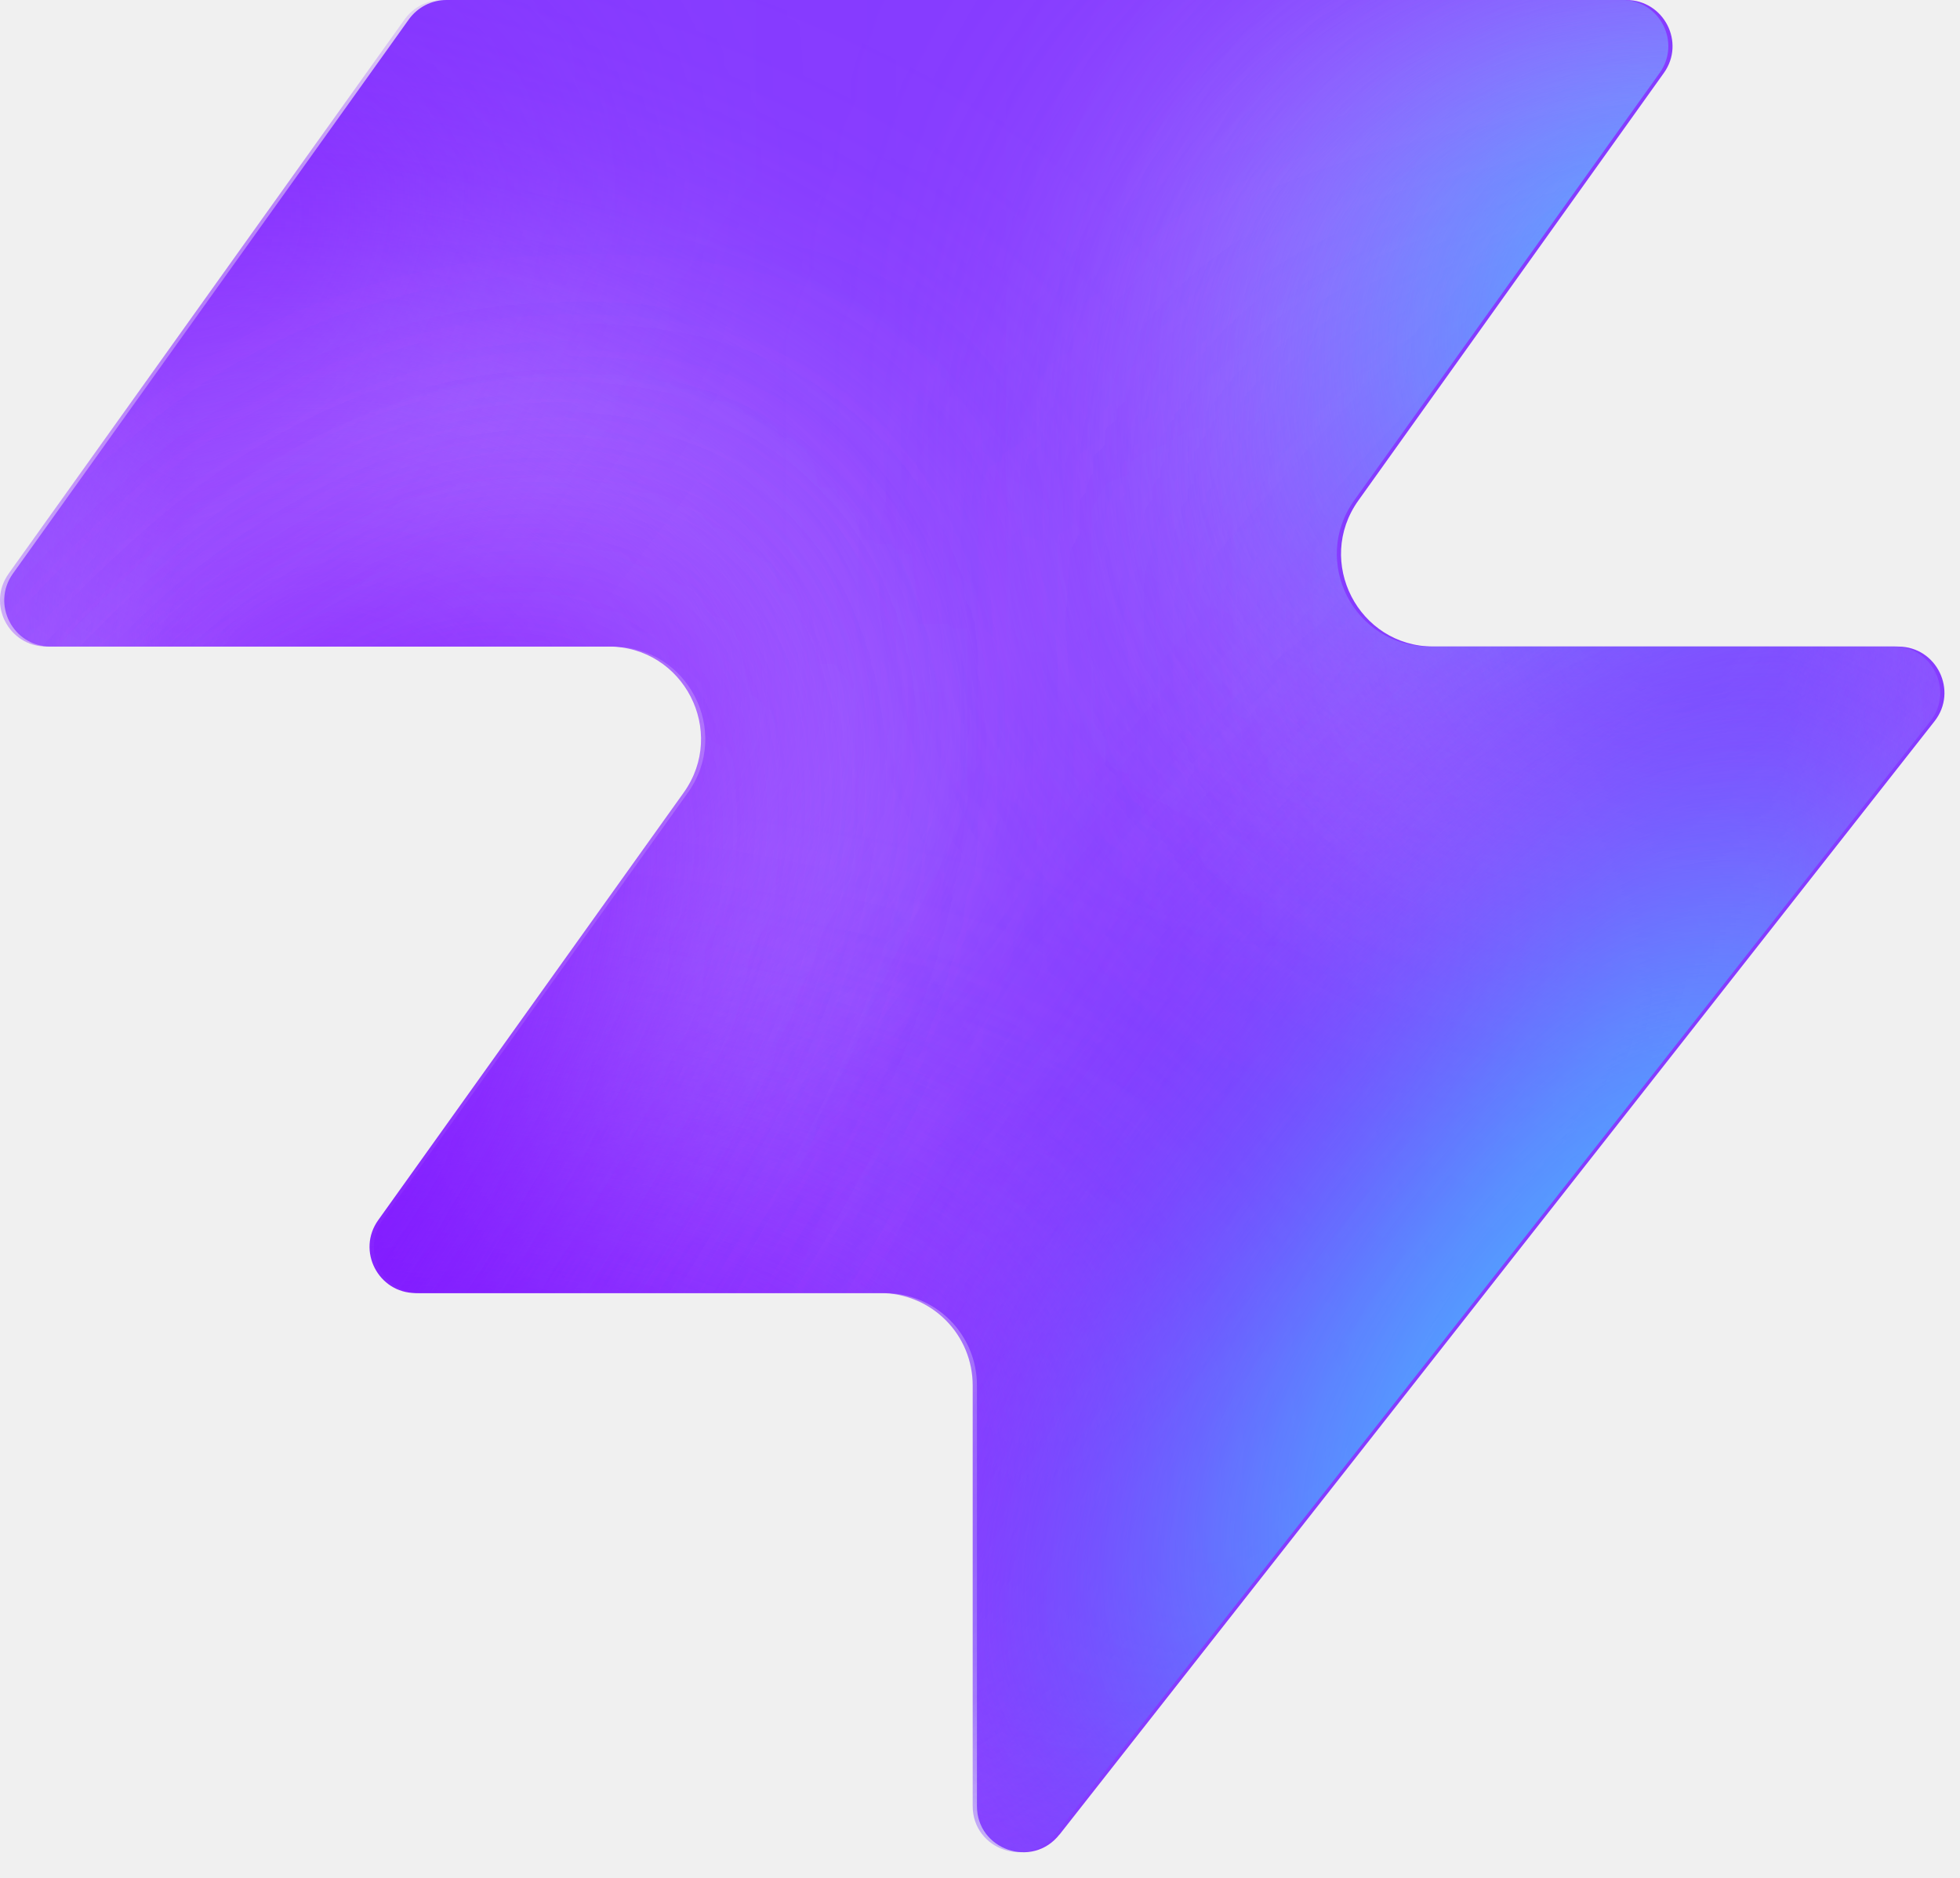
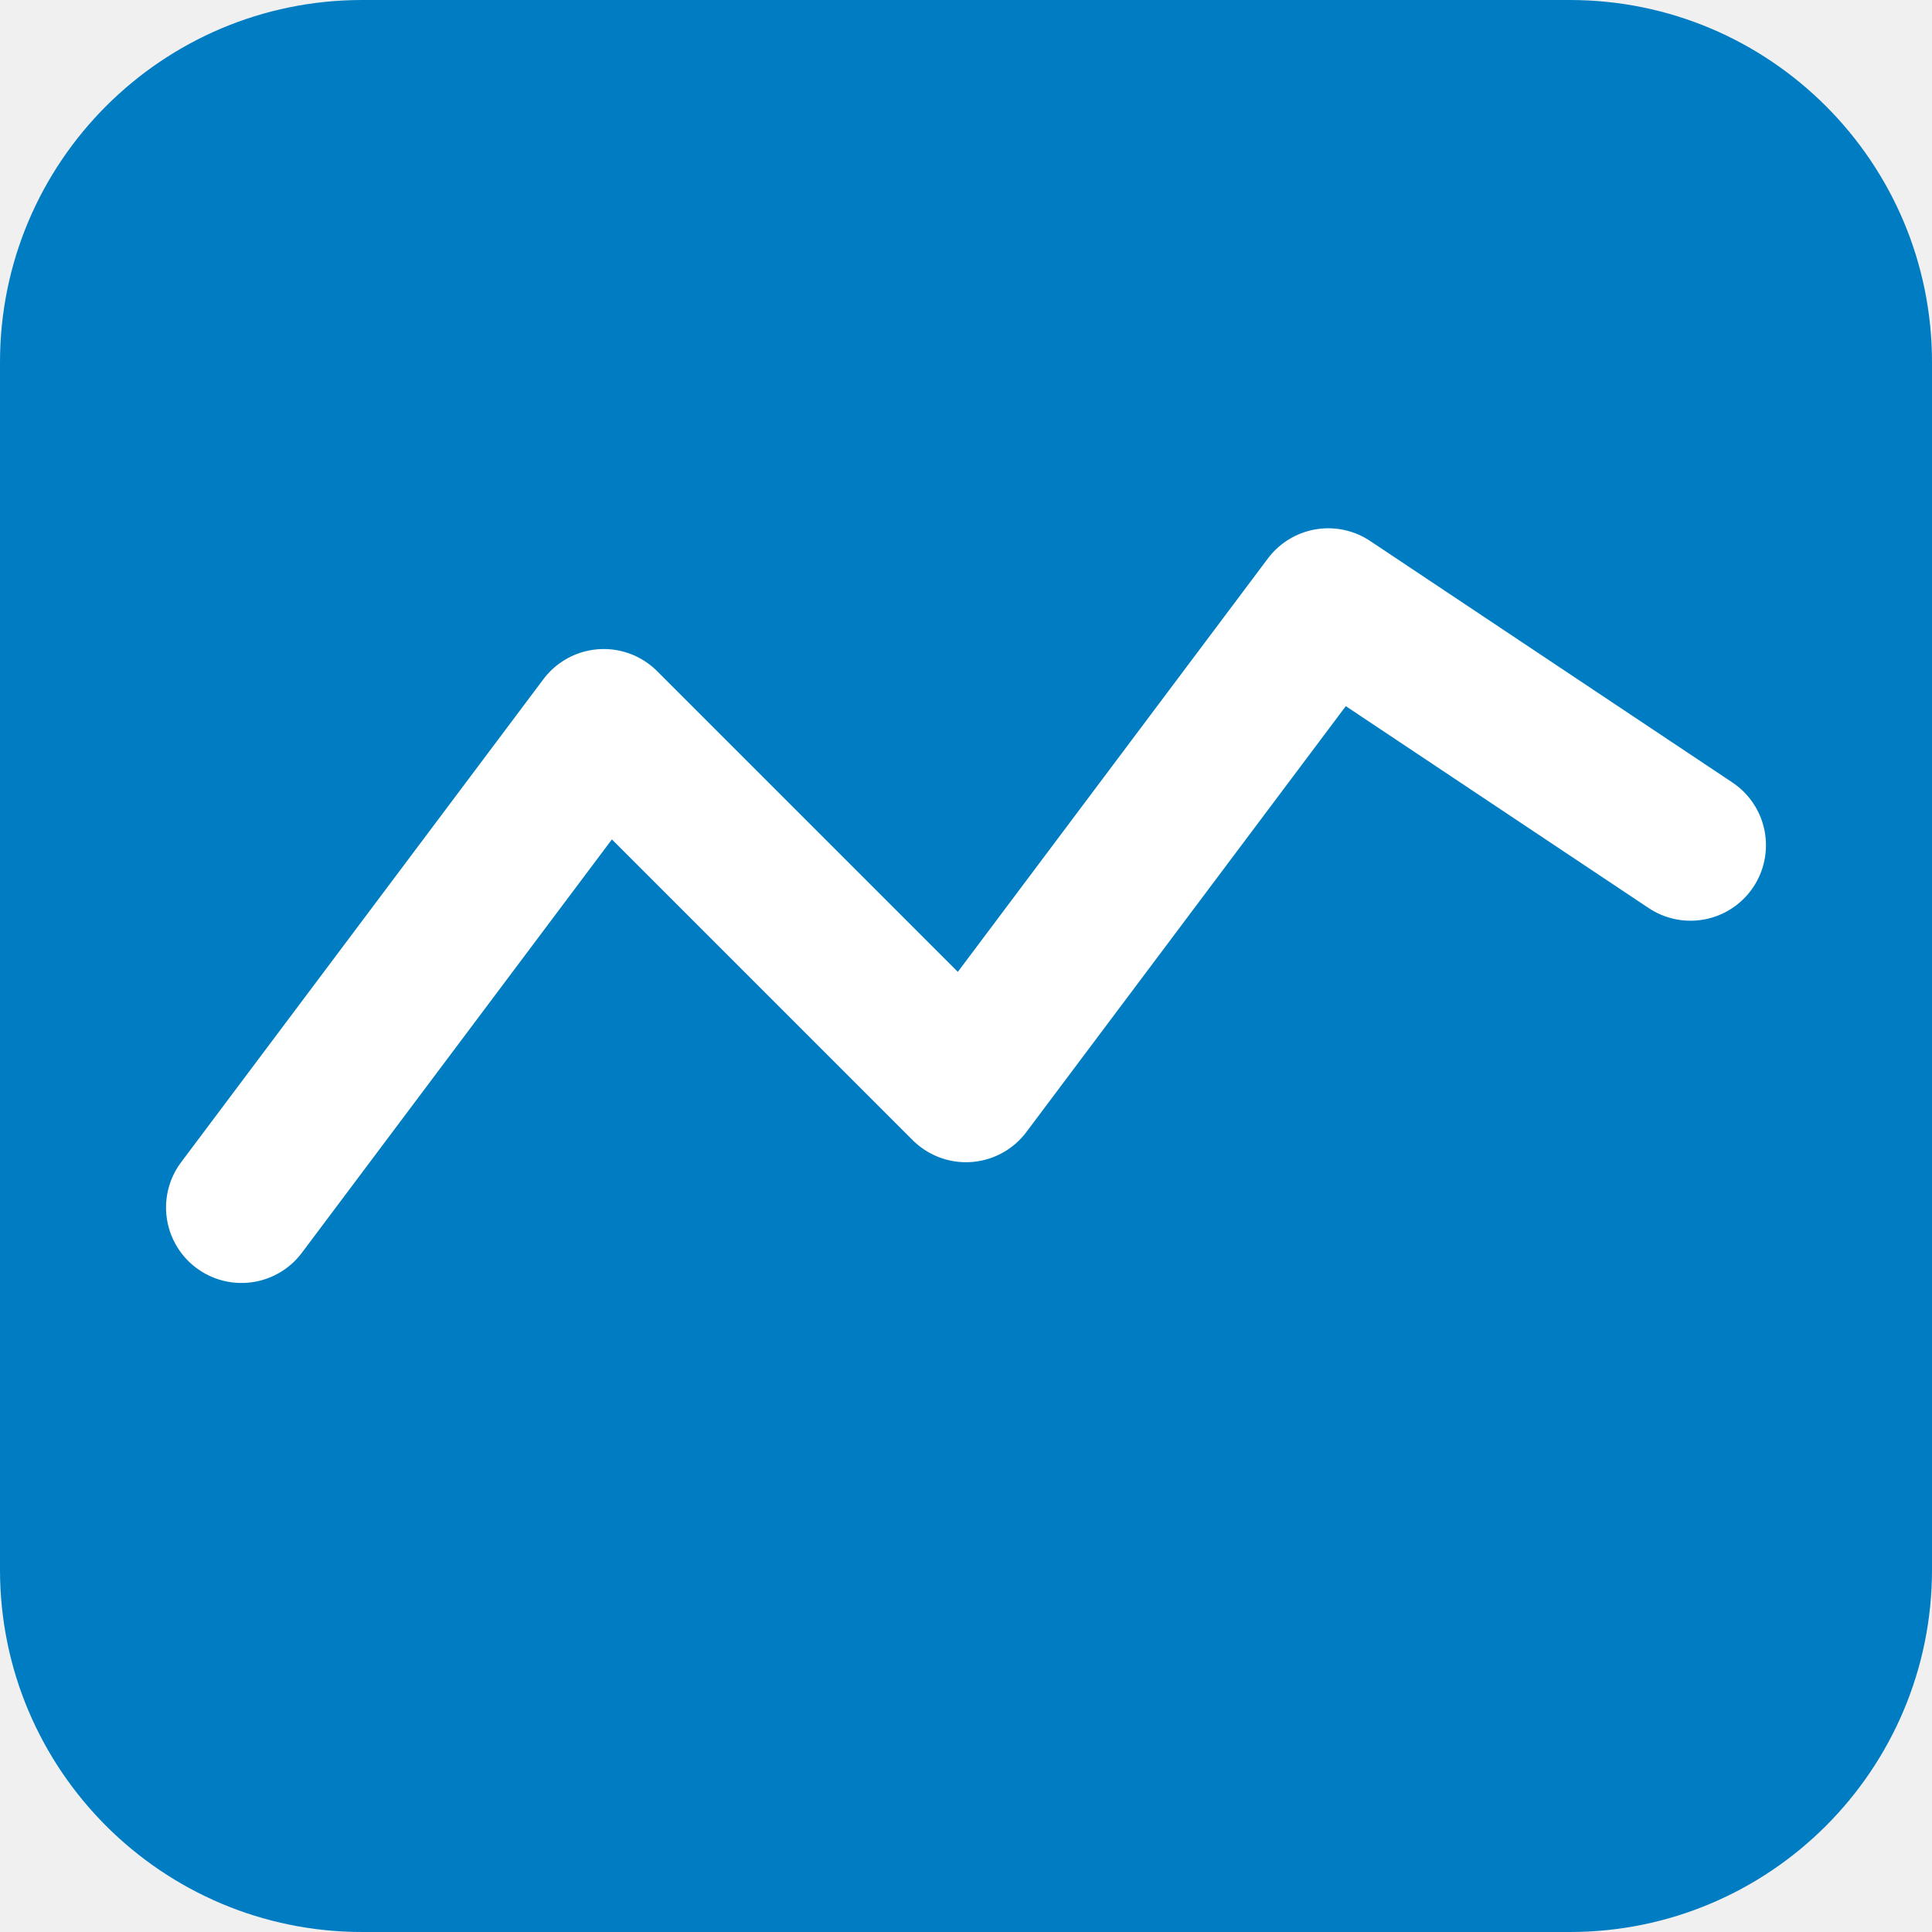
- <svg xmlns="http://www.w3.org/2000/svg" width="48" height="46" fill="none" viewBox="0 0 48 46">
-   <path fill="#863bff" d="M25.946 44.938c-.664.845-2.021.375-2.021-.698V33.937a2.26 2.26 0 0 0-2.262-2.262H10.287c-.92 0-1.456-1.04-.92-1.788l7.48-10.471c1.07-1.497 0-3.578-1.842-3.578H1.237c-.92 0-1.456-1.04-.92-1.788L10.013.474c.214-.297.556-.474.92-.474h28.894c.92 0 1.456 1.04.92 1.788l-7.48 10.471c-1.07 1.498 0 3.579 1.842 3.579h11.377c.943 0 1.473 1.088.89 1.83L25.947 44.94z" style="fill:#863bff;fill:color(display-p3 .525 .23 1);fill-opacity:1" />
-   <mask id="a" width="48" height="46" x="0" y="0" maskUnits="userSpaceOnUse" style="mask-type:alpha">
-     <path fill="#000" d="M25.842 44.938c-.664.844-2.021.375-2.021-.698V33.937a2.26 2.26 0 0 0-2.262-2.262H10.183c-.92 0-1.456-1.04-.92-1.788l7.48-10.471c1.07-1.498 0-3.579-1.842-3.579H1.133c-.92 0-1.456-1.04-.92-1.787L9.91.473c.214-.297.556-.474.92-.474h28.894c.92 0 1.456 1.04.92 1.788l-7.48 10.471c-1.07 1.498 0 3.578 1.842 3.578h11.377c.943 0 1.473 1.088.89 1.832L25.843 44.94z" style="fill:#000;fill-opacity:1" />
-   </mask>
-   <g mask="url(#a)">
-     <g filter="url(#b)">
-       <ellipse cx="5.508" cy="14.704" fill="#ede6ff" rx="5.508" ry="14.704" style="fill:#ede6ff;fill:color(display-p3 .927 .903 1);fill-opacity:1" transform="matrix(.00324 1 1 -.00324 -4.47 31.516)" />
-     </g>
-     <g filter="url(#c)">
-       <ellipse cx="10.399" cy="29.851" fill="#ede6ff" rx="10.399" ry="29.851" style="fill:#ede6ff;fill:color(display-p3 .927 .903 1);fill-opacity:1" transform="matrix(.00324 1 1 -.00324 -39.328 7.883)" />
-     </g>
-     <g filter="url(#d)">
-       <ellipse cx="5.508" cy="30.487" fill="#7e14ff" rx="5.508" ry="30.487" style="fill:#7e14ff;fill:color(display-p3 .492 .077 1);fill-opacity:1" transform="rotate(89.814 -25.913 -14.639)scale(1 -1)" />
-     </g>
-     <g filter="url(#e)">
-       <ellipse cx="5.508" cy="30.599" fill="#7e14ff" rx="5.508" ry="30.599" style="fill:#7e14ff;fill:color(display-p3 .492 .077 1);fill-opacity:1" transform="rotate(89.814 -32.644 -3.334)scale(1 -1)" />
-     </g>
-     <g filter="url(#f)">
-       <ellipse cx="5.508" cy="30.599" fill="#7e14ff" rx="5.508" ry="30.599" style="fill:#7e14ff;fill:color(display-p3 .492 .077 1);fill-opacity:1" transform="matrix(.00324 1 1 -.00324 -34.34 30.47)" />
-     </g>
-     <g filter="url(#g)">
-       <ellipse cx="14.072" cy="22.078" fill="#ede6ff" rx="14.072" ry="22.078" style="fill:#ede6ff;fill:color(display-p3 .927 .903 1);fill-opacity:1" transform="rotate(93.35 24.506 48.493)scale(-1 1)" />
-     </g>
-     <g filter="url(#h)">
-       <ellipse cx="3.47" cy="21.501" fill="#7e14ff" rx="3.47" ry="21.501" style="fill:#7e14ff;fill:color(display-p3 .492 .077 1);fill-opacity:1" transform="rotate(89.009 28.708 47.59)scale(-1 1)" />
-     </g>
-     <g filter="url(#i)">
-       <ellipse cx="3.47" cy="21.501" fill="#7e14ff" rx="3.47" ry="21.501" style="fill:#7e14ff;fill:color(display-p3 .492 .077 1);fill-opacity:1" transform="rotate(89.009 28.708 47.59)scale(-1 1)" />
-     </g>
-     <g filter="url(#j)">
-       <ellipse cx=".387" cy="8.972" fill="#7e14ff" rx="4.407" ry="29.108" style="fill:#7e14ff;fill:color(display-p3 .492 .077 1);fill-opacity:1" transform="rotate(39.51 .387 8.972)" />
-     </g>
-     <g filter="url(#k)">
-       <ellipse cx="47.523" cy="-6.092" fill="#7e14ff" rx="4.407" ry="29.108" style="fill:#7e14ff;fill:color(display-p3 .492 .077 1);fill-opacity:1" transform="rotate(37.892 47.523 -6.092)" />
-     </g>
-     <g filter="url(#l)">
-       <ellipse cx="41.412" cy="6.333" fill="#47bfff" rx="5.971" ry="9.665" style="fill:#47bfff;fill:color(display-p3 .28 .748 1);fill-opacity:1" transform="rotate(37.892 41.412 6.333)" />
-     </g>
-     <g filter="url(#m)">
-       <ellipse cx="-1.879" cy="38.332" fill="#7e14ff" rx="4.407" ry="29.108" style="fill:#7e14ff;fill:color(display-p3 .492 .077 1);fill-opacity:1" transform="rotate(37.892 -1.88 38.332)" />
-     </g>
-     <g filter="url(#n)">
-       <ellipse cx="-1.879" cy="38.332" fill="#7e14ff" rx="4.407" ry="29.108" style="fill:#7e14ff;fill:color(display-p3 .492 .077 1);fill-opacity:1" transform="rotate(37.892 -1.88 38.332)" />
-     </g>
-     <g filter="url(#o)">
-       <ellipse cx="35.651" cy="29.907" fill="#7e14ff" rx="4.407" ry="29.108" style="fill:#7e14ff;fill:color(display-p3 .492 .077 1);fill-opacity:1" transform="rotate(37.892 35.651 29.907)" />
-     </g>
-     <g filter="url(#p)">
-       <ellipse cx="38.418" cy="32.4" fill="#47bfff" rx="5.971" ry="15.297" style="fill:#47bfff;fill:color(display-p3 .28 .748 1);fill-opacity:1" transform="rotate(37.892 38.418 32.4)" />
-     </g>
-   </g>
-   <defs>
-     <filter id="b" width="60.045" height="41.654" x="-19.77" y="16.149" color-interpolation-filters="sRGB" filterUnits="userSpaceOnUse">
-       <feFlood flood-opacity="0" result="BackgroundImageFix" />
-       <feBlend in="SourceGraphic" in2="BackgroundImageFix" result="shape" />
-       <feGaussianBlur result="effect1_foregroundBlur_2002_17158" stdDeviation="7.659" />
-     </filter>
-     <filter id="c" width="90.34" height="51.437" x="-54.613" y="-7.533" color-interpolation-filters="sRGB" filterUnits="userSpaceOnUse">
-       <feFlood flood-opacity="0" result="BackgroundImageFix" />
-       <feBlend in="SourceGraphic" in2="BackgroundImageFix" result="shape" />
-       <feGaussianBlur result="effect1_foregroundBlur_2002_17158" stdDeviation="7.659" />
-     </filter>
-     <filter id="d" width="79.355" height="29.4" x="-49.64" y="2.03" color-interpolation-filters="sRGB" filterUnits="userSpaceOnUse">
-       <feFlood flood-opacity="0" result="BackgroundImageFix" />
-       <feBlend in="SourceGraphic" in2="BackgroundImageFix" result="shape" />
-       <feGaussianBlur result="effect1_foregroundBlur_2002_17158" stdDeviation="4.596" />
-     </filter>
-     <filter id="e" width="79.579" height="29.4" x="-45.045" y="20.029" color-interpolation-filters="sRGB" filterUnits="userSpaceOnUse">
-       <feFlood flood-opacity="0" result="BackgroundImageFix" />
-       <feBlend in="SourceGraphic" in2="BackgroundImageFix" result="shape" />
-       <feGaussianBlur result="effect1_foregroundBlur_2002_17158" stdDeviation="4.596" />
-     </filter>
-     <filter id="f" width="79.579" height="29.4" x="-43.513" y="21.178" color-interpolation-filters="sRGB" filterUnits="userSpaceOnUse">
-       <feFlood flood-opacity="0" result="BackgroundImageFix" />
-       <feBlend in="SourceGraphic" in2="BackgroundImageFix" result="shape" />
-       <feGaussianBlur result="effect1_foregroundBlur_2002_17158" stdDeviation="4.596" />
-     </filter>
-     <filter id="g" width="74.749" height="58.852" x="15.756" y="-17.901" color-interpolation-filters="sRGB" filterUnits="userSpaceOnUse">
-       <feFlood flood-opacity="0" result="BackgroundImageFix" />
-       <feBlend in="SourceGraphic" in2="BackgroundImageFix" result="shape" />
-       <feGaussianBlur result="effect1_foregroundBlur_2002_17158" stdDeviation="7.659" />
-     </filter>
-     <filter id="h" width="61.377" height="25.362" x="23.548" y="2.284" color-interpolation-filters="sRGB" filterUnits="userSpaceOnUse">
-       <feFlood flood-opacity="0" result="BackgroundImageFix" />
-       <feBlend in="SourceGraphic" in2="BackgroundImageFix" result="shape" />
-       <feGaussianBlur result="effect1_foregroundBlur_2002_17158" stdDeviation="4.596" />
-     </filter>
-     <filter id="i" width="61.377" height="25.362" x="23.548" y="2.284" color-interpolation-filters="sRGB" filterUnits="userSpaceOnUse">
-       <feFlood flood-opacity="0" result="BackgroundImageFix" />
-       <feBlend in="SourceGraphic" in2="BackgroundImageFix" result="shape" />
-       <feGaussianBlur result="effect1_foregroundBlur_2002_17158" stdDeviation="4.596" />
-     </filter>
-     <filter id="j" width="56.045" height="63.649" x="-27.636" y="-22.853" color-interpolation-filters="sRGB" filterUnits="userSpaceOnUse">
-       <feFlood flood-opacity="0" result="BackgroundImageFix" />
-       <feBlend in="SourceGraphic" in2="BackgroundImageFix" result="shape" />
-       <feGaussianBlur result="effect1_foregroundBlur_2002_17158" stdDeviation="4.596" />
-     </filter>
-     <filter id="k" width="54.814" height="64.646" x="20.116" y="-38.415" color-interpolation-filters="sRGB" filterUnits="userSpaceOnUse">
-       <feFlood flood-opacity="0" result="BackgroundImageFix" />
-       <feBlend in="SourceGraphic" in2="BackgroundImageFix" result="shape" />
-       <feGaussianBlur result="effect1_foregroundBlur_2002_17158" stdDeviation="4.596" />
-     </filter>
-     <filter id="l" width="33.541" height="35.313" x="24.641" y="-11.323" color-interpolation-filters="sRGB" filterUnits="userSpaceOnUse">
-       <feFlood flood-opacity="0" result="BackgroundImageFix" />
-       <feBlend in="SourceGraphic" in2="BackgroundImageFix" result="shape" />
-       <feGaussianBlur result="effect1_foregroundBlur_2002_17158" stdDeviation="4.596" />
-     </filter>
-     <filter id="m" width="54.814" height="64.646" x="-29.286" y="6.009" color-interpolation-filters="sRGB" filterUnits="userSpaceOnUse">
-       <feFlood flood-opacity="0" result="BackgroundImageFix" />
-       <feBlend in="SourceGraphic" in2="BackgroundImageFix" result="shape" />
-       <feGaussianBlur result="effect1_foregroundBlur_2002_17158" stdDeviation="4.596" />
-     </filter>
-     <filter id="n" width="54.814" height="64.646" x="-29.286" y="6.009" color-interpolation-filters="sRGB" filterUnits="userSpaceOnUse">
-       <feFlood flood-opacity="0" result="BackgroundImageFix" />
-       <feBlend in="SourceGraphic" in2="BackgroundImageFix" result="shape" />
-       <feGaussianBlur result="effect1_foregroundBlur_2002_17158" stdDeviation="4.596" />
-     </filter>
-     <filter id="o" width="54.814" height="64.646" x="8.244" y="-2.416" color-interpolation-filters="sRGB" filterUnits="userSpaceOnUse">
-       <feFlood flood-opacity="0" result="BackgroundImageFix" />
-       <feBlend in="SourceGraphic" in2="BackgroundImageFix" result="shape" />
-       <feGaussianBlur result="effect1_foregroundBlur_2002_17158" stdDeviation="4.596" />
-     </filter>
-     <filter id="p" width="39.409" height="43.623" x="18.713" y="10.588" color-interpolation-filters="sRGB" filterUnits="userSpaceOnUse">
-       <feFlood flood-opacity="0" result="BackgroundImageFix" />
-       <feBlend in="SourceGraphic" in2="BackgroundImageFix" result="shape" />
-       <feGaussianBlur result="effect1_foregroundBlur_2002_17158" stdDeviation="4.596" />
-     </filter>
-   </defs>
+ <svg xmlns="http://www.w3.org/2000/svg" viewBox="0 0 32 32">
+   <rect width="32" height="32" rx="6" fill="#007CC3" />
+   <polyline points="4,20 10,12 16,18 22,10 28,14" fill="none" stroke="#FFFFFF" stroke-width="2.5" stroke-linecap="round" stroke-linejoin="round" />
</svg>
